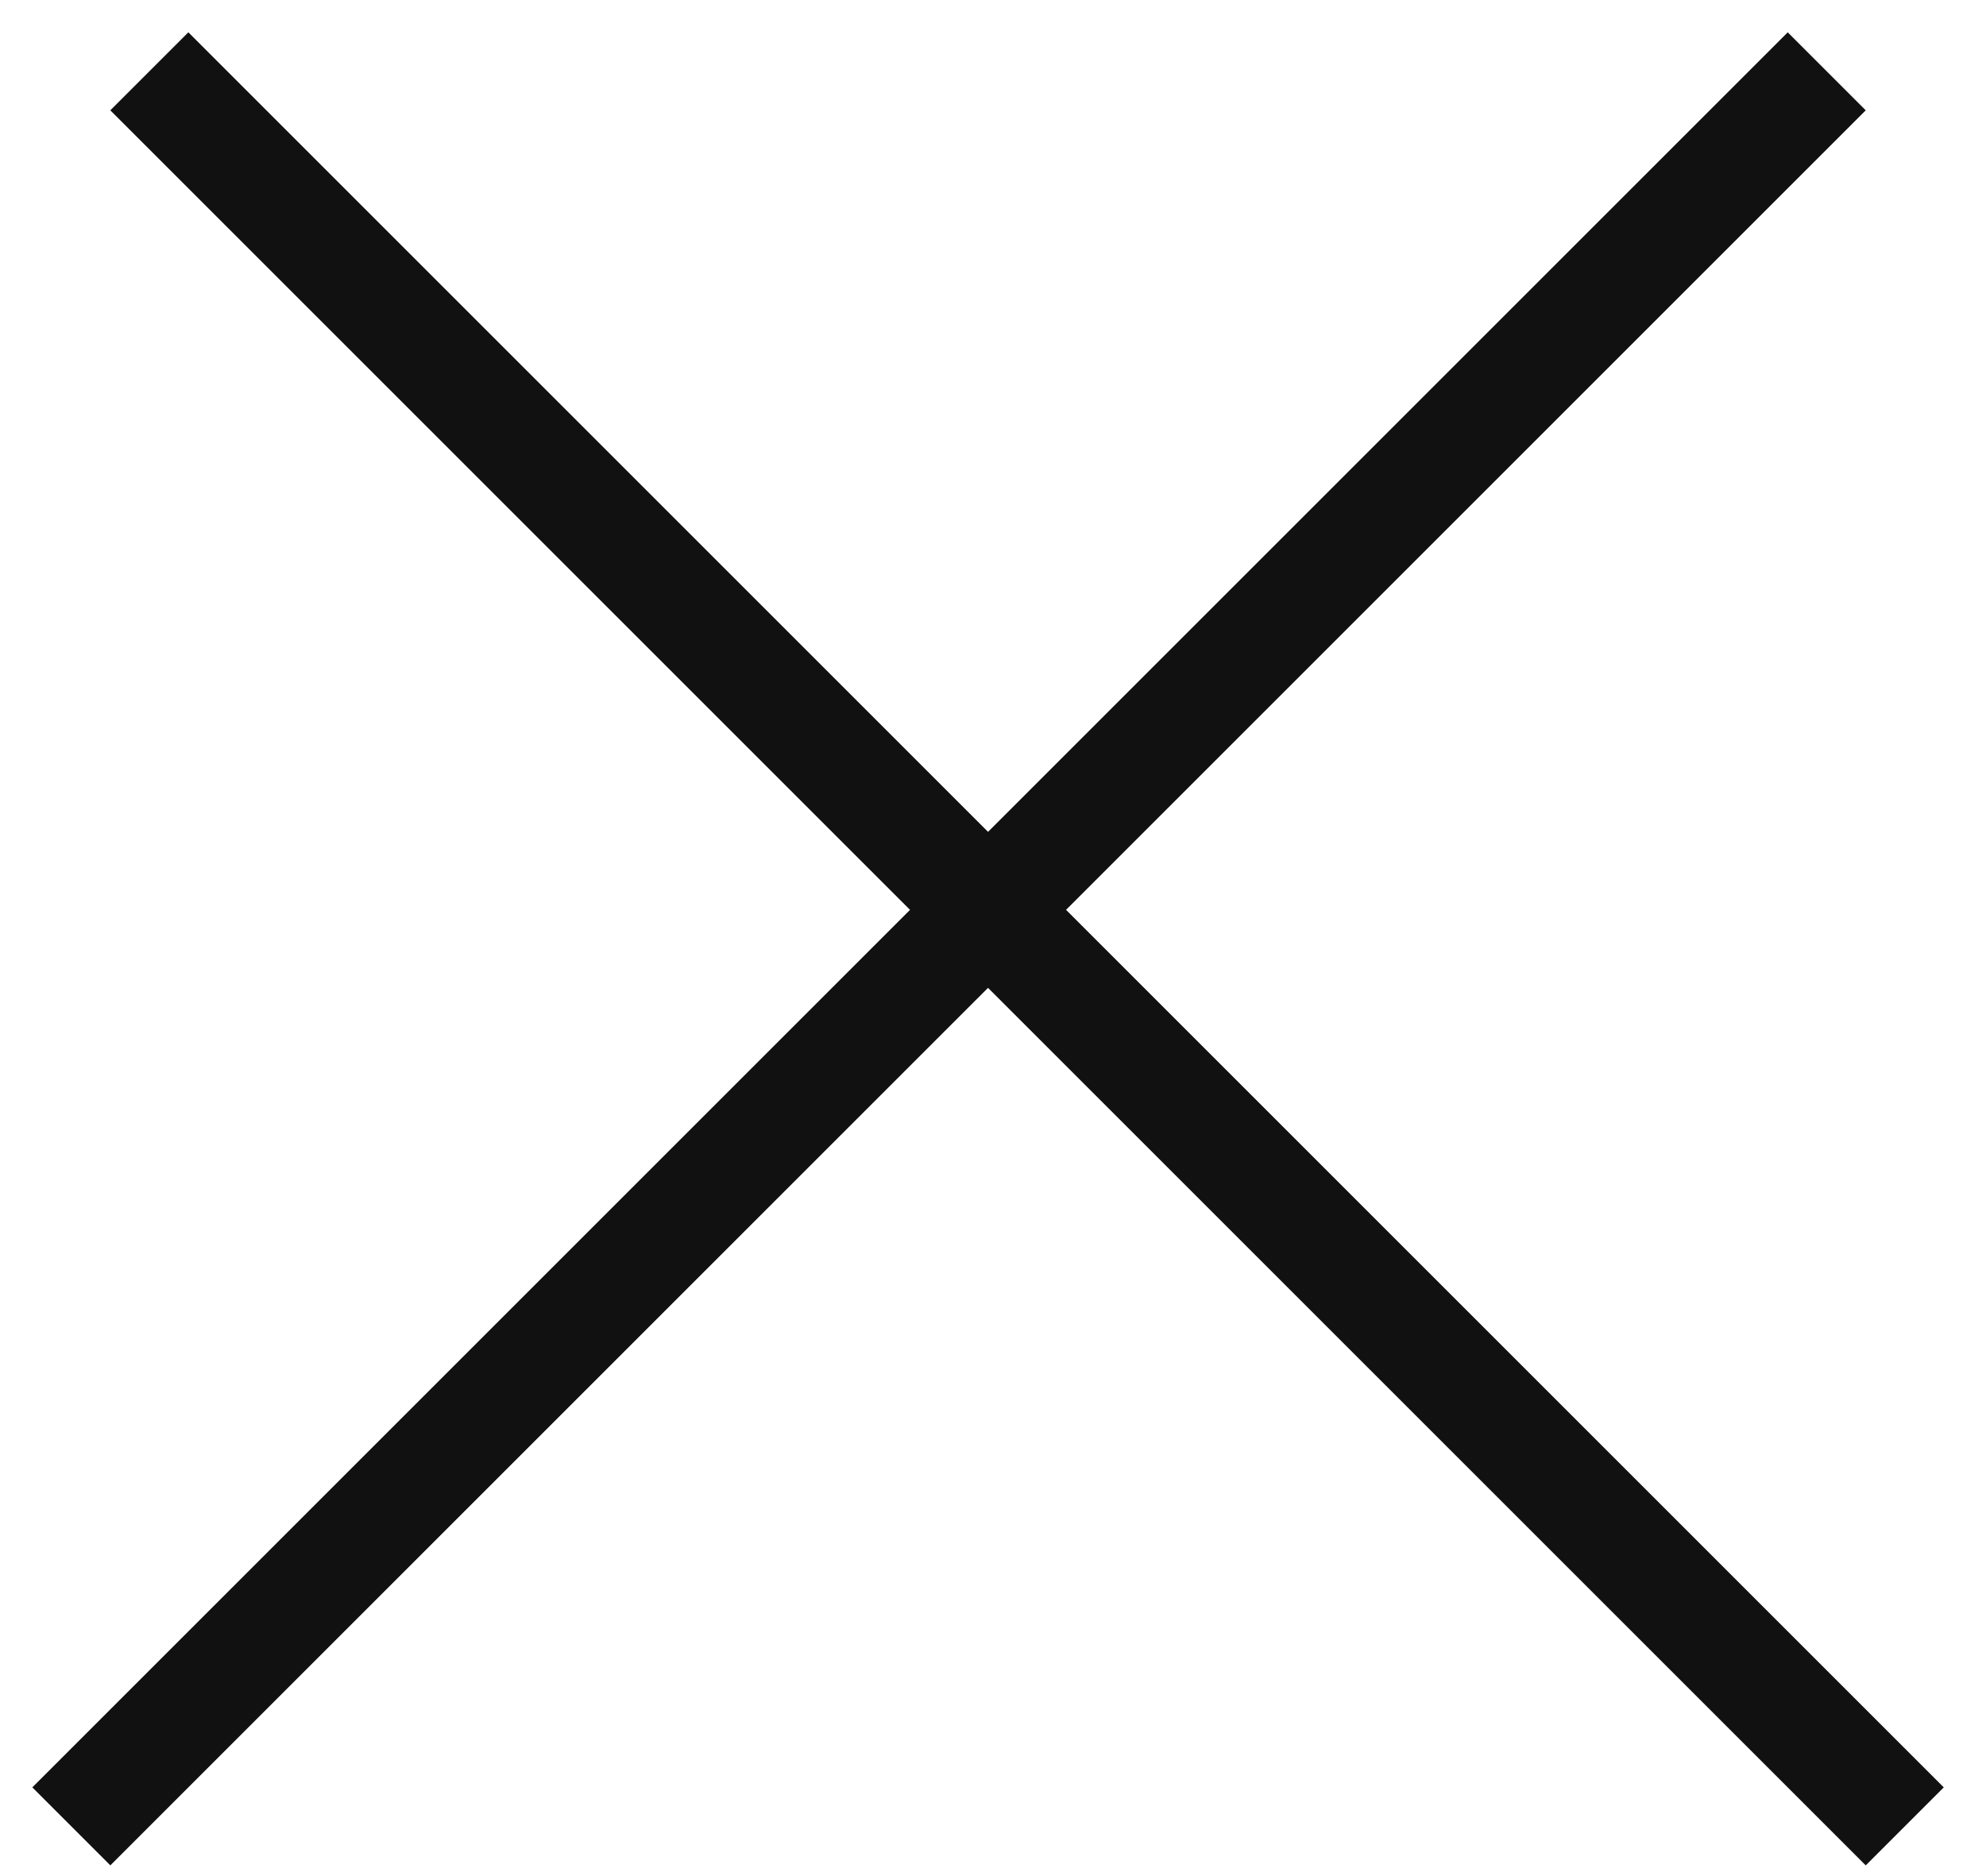
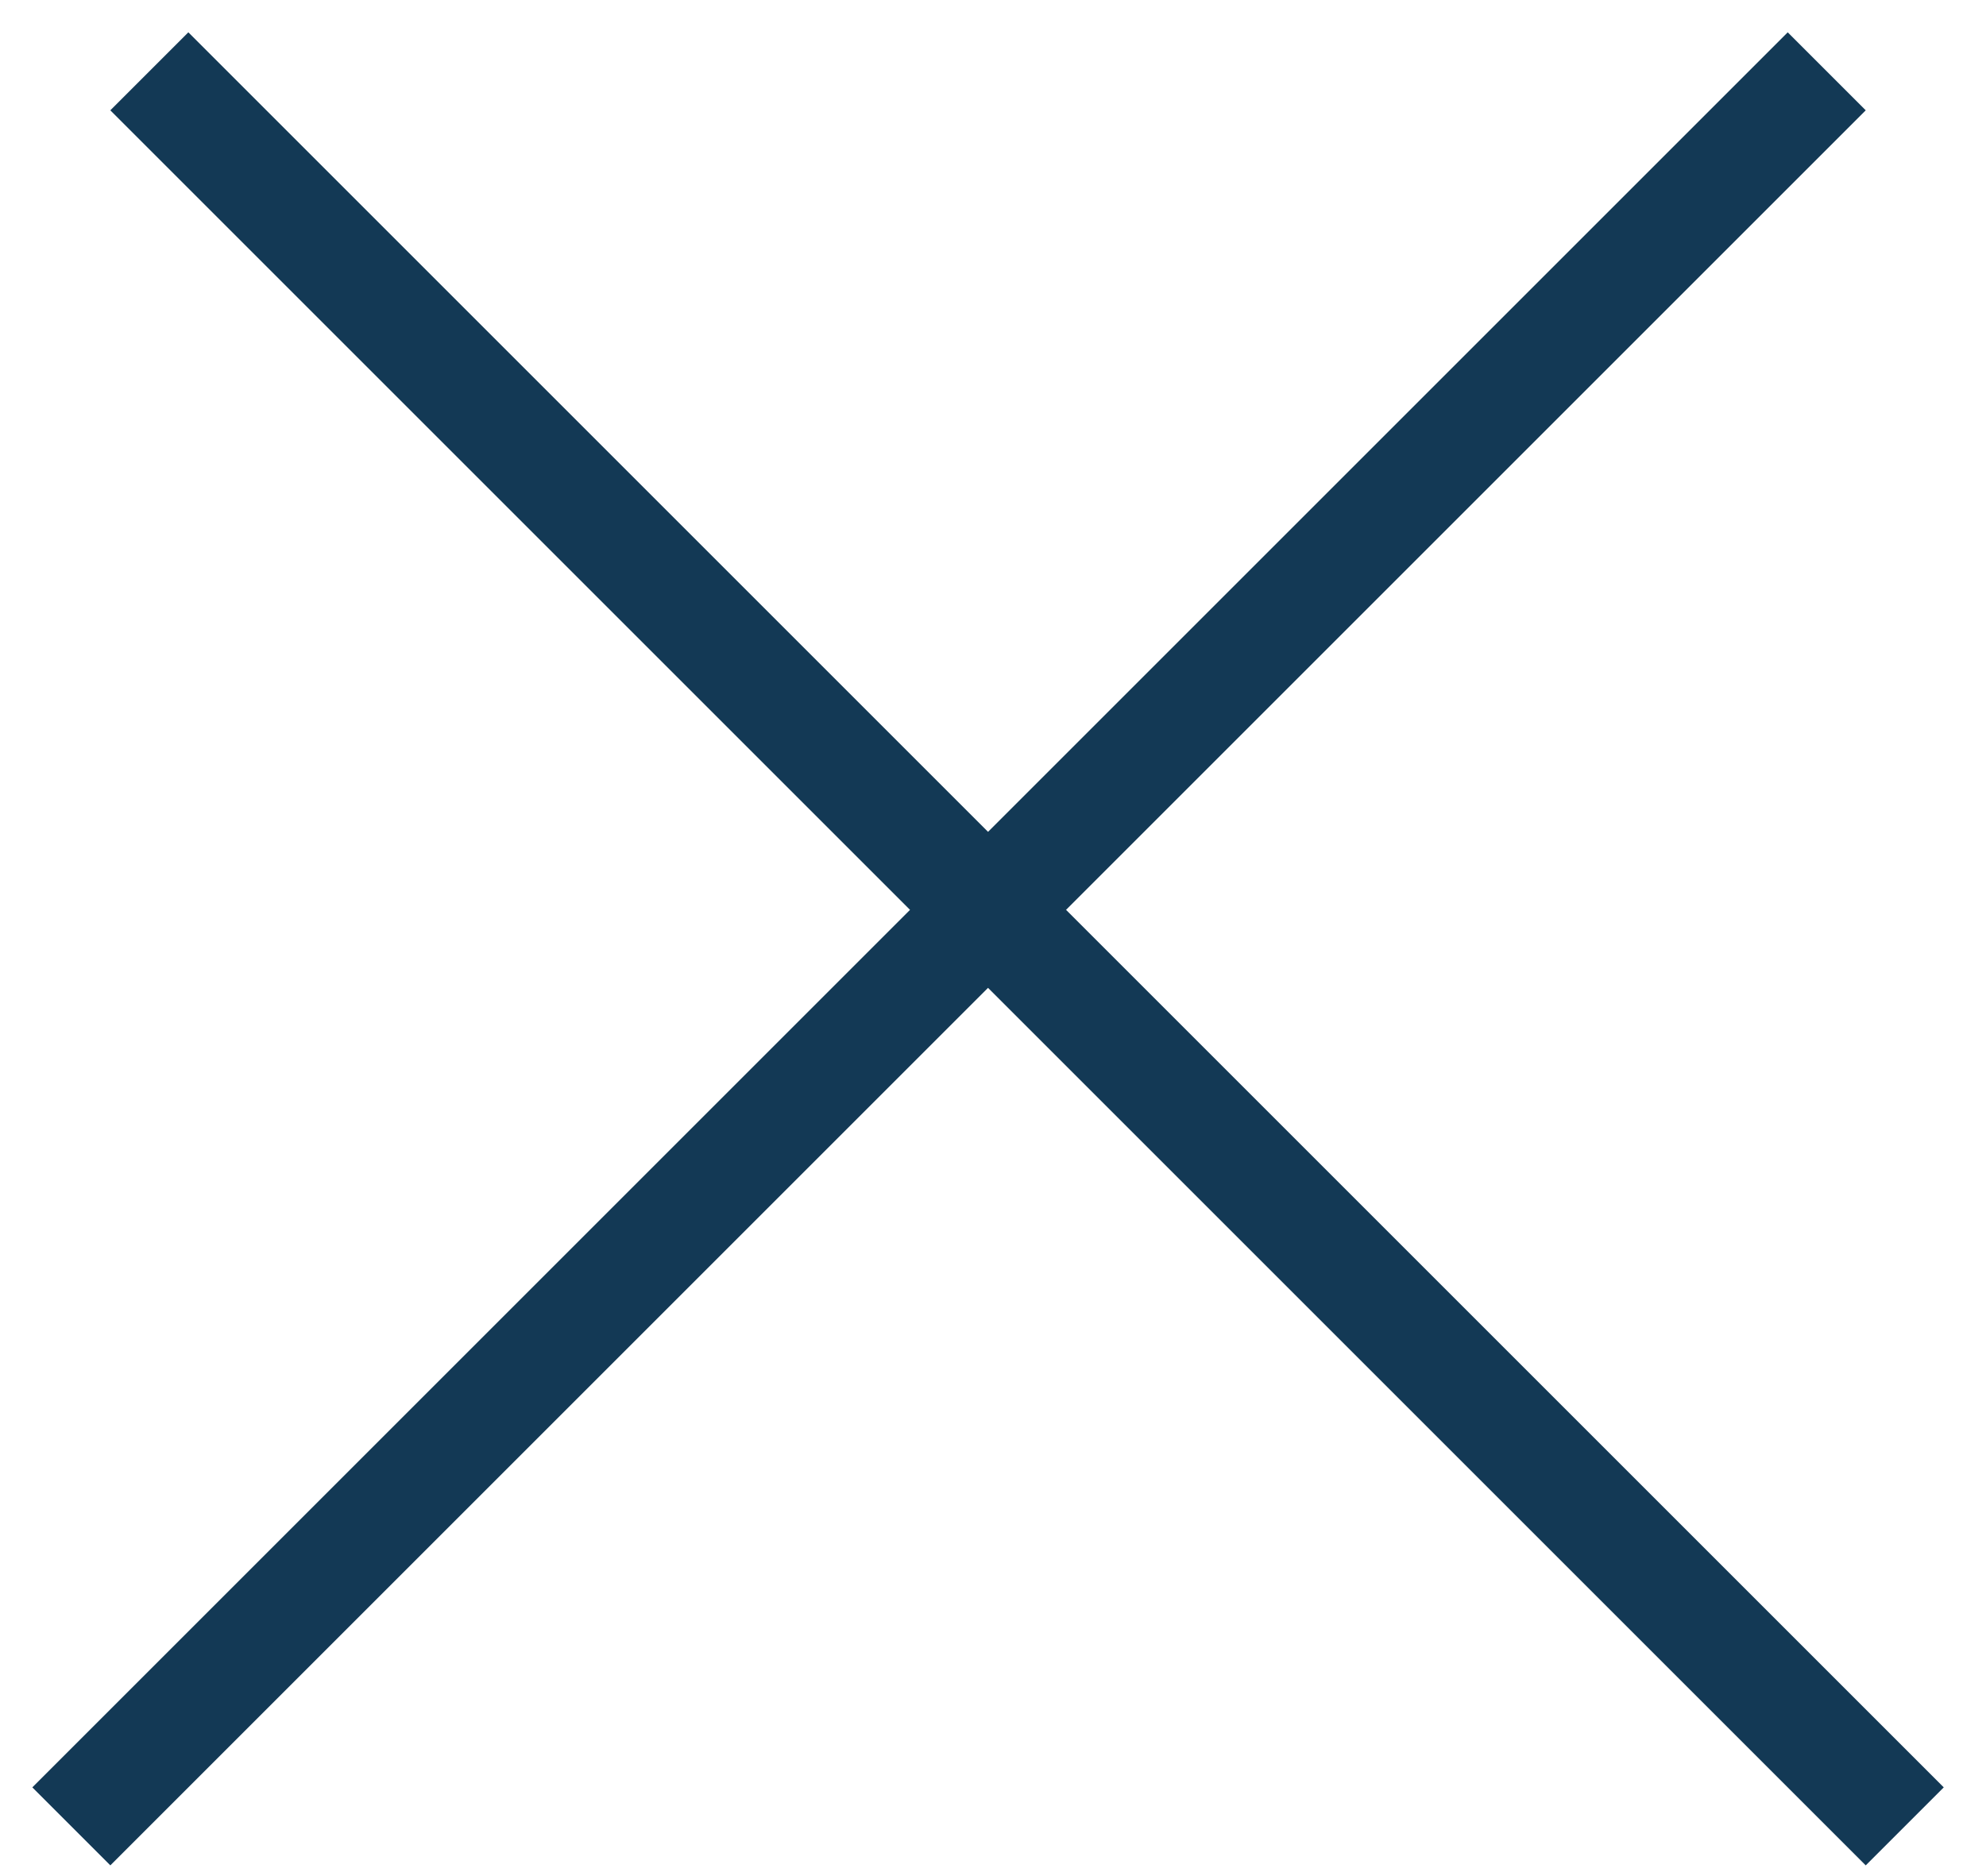
<svg xmlns="http://www.w3.org/2000/svg" width="36" height="34" viewBox="0 0 36 34" fill="none">
-   <line x1="2.707" y1="1.293" x2="34.527" y2="33.113" stroke="#111111" stroke-width="2" />
-   <line x1="1.293" y1="33.113" x2="33.113" y2="1.293" stroke="#111111" stroke-width="2" />
+   <line x1="2.707" y1="1.293" x2="34.527" y2="33.113" stroke="#133955" stroke-width="2" />
+   <line x1="1.293" y1="33.113" x2="33.113" y2="1.293" stroke="#133955" stroke-width="2" />
</svg>
